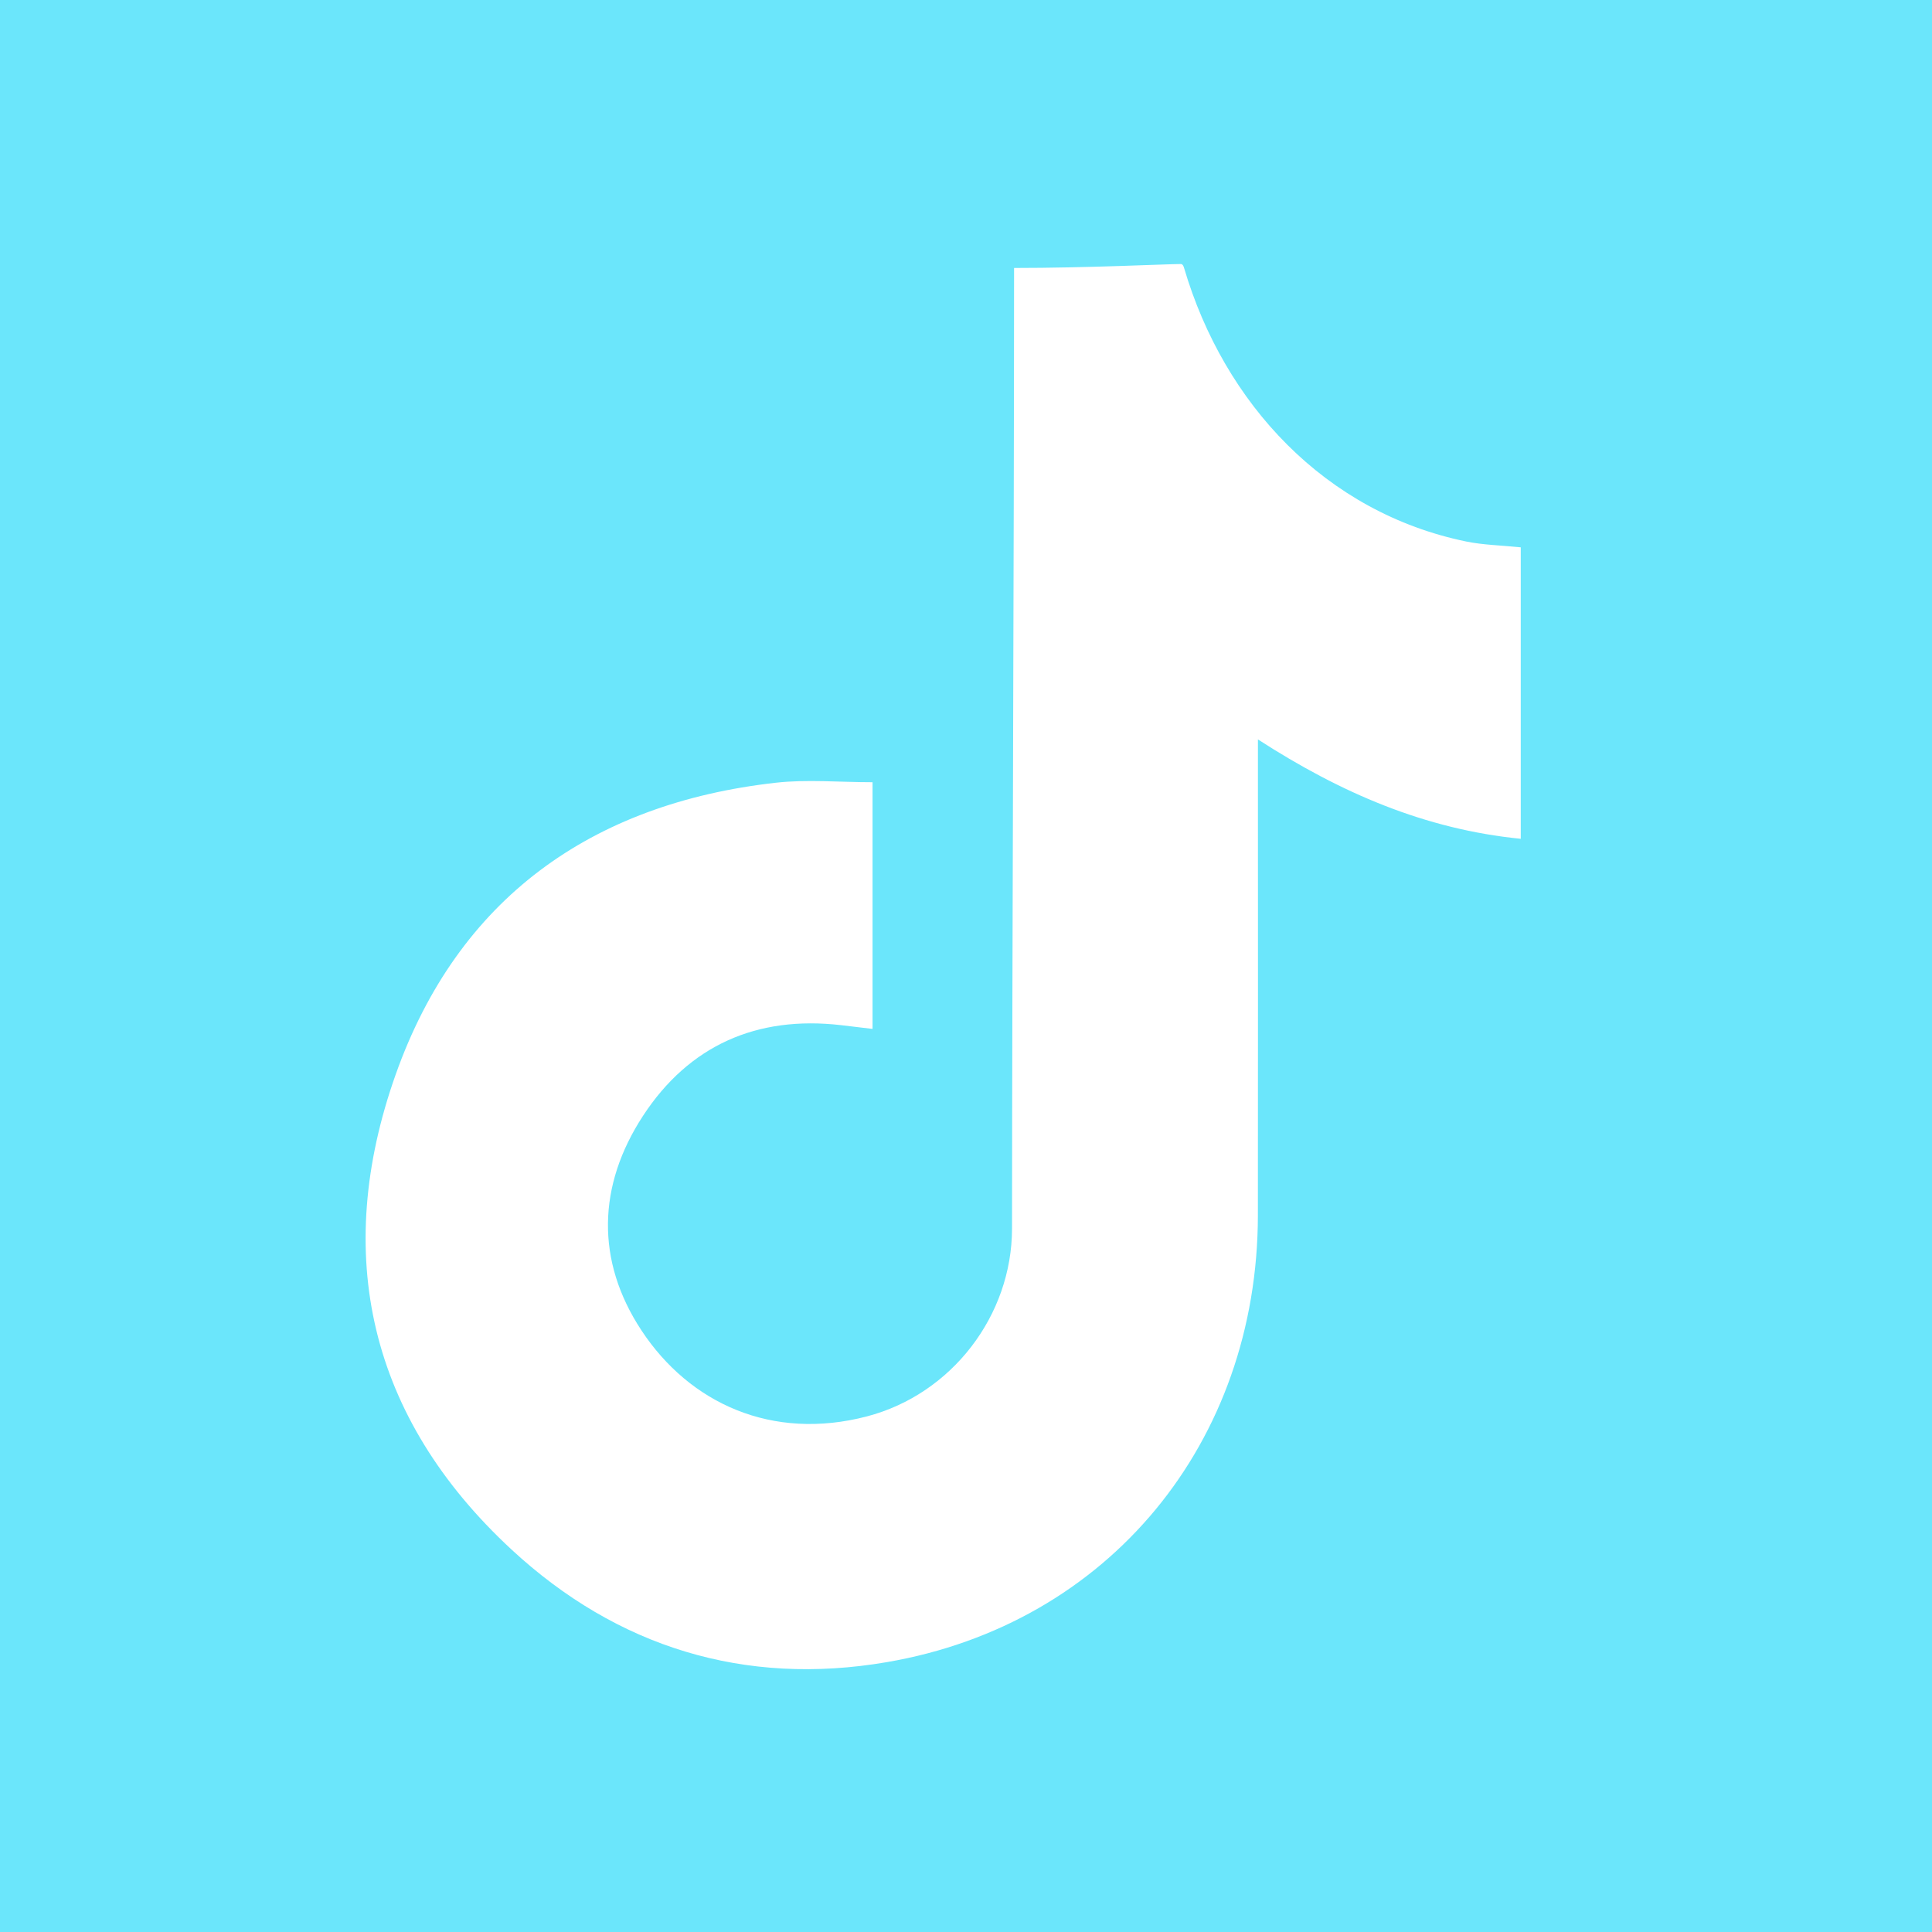
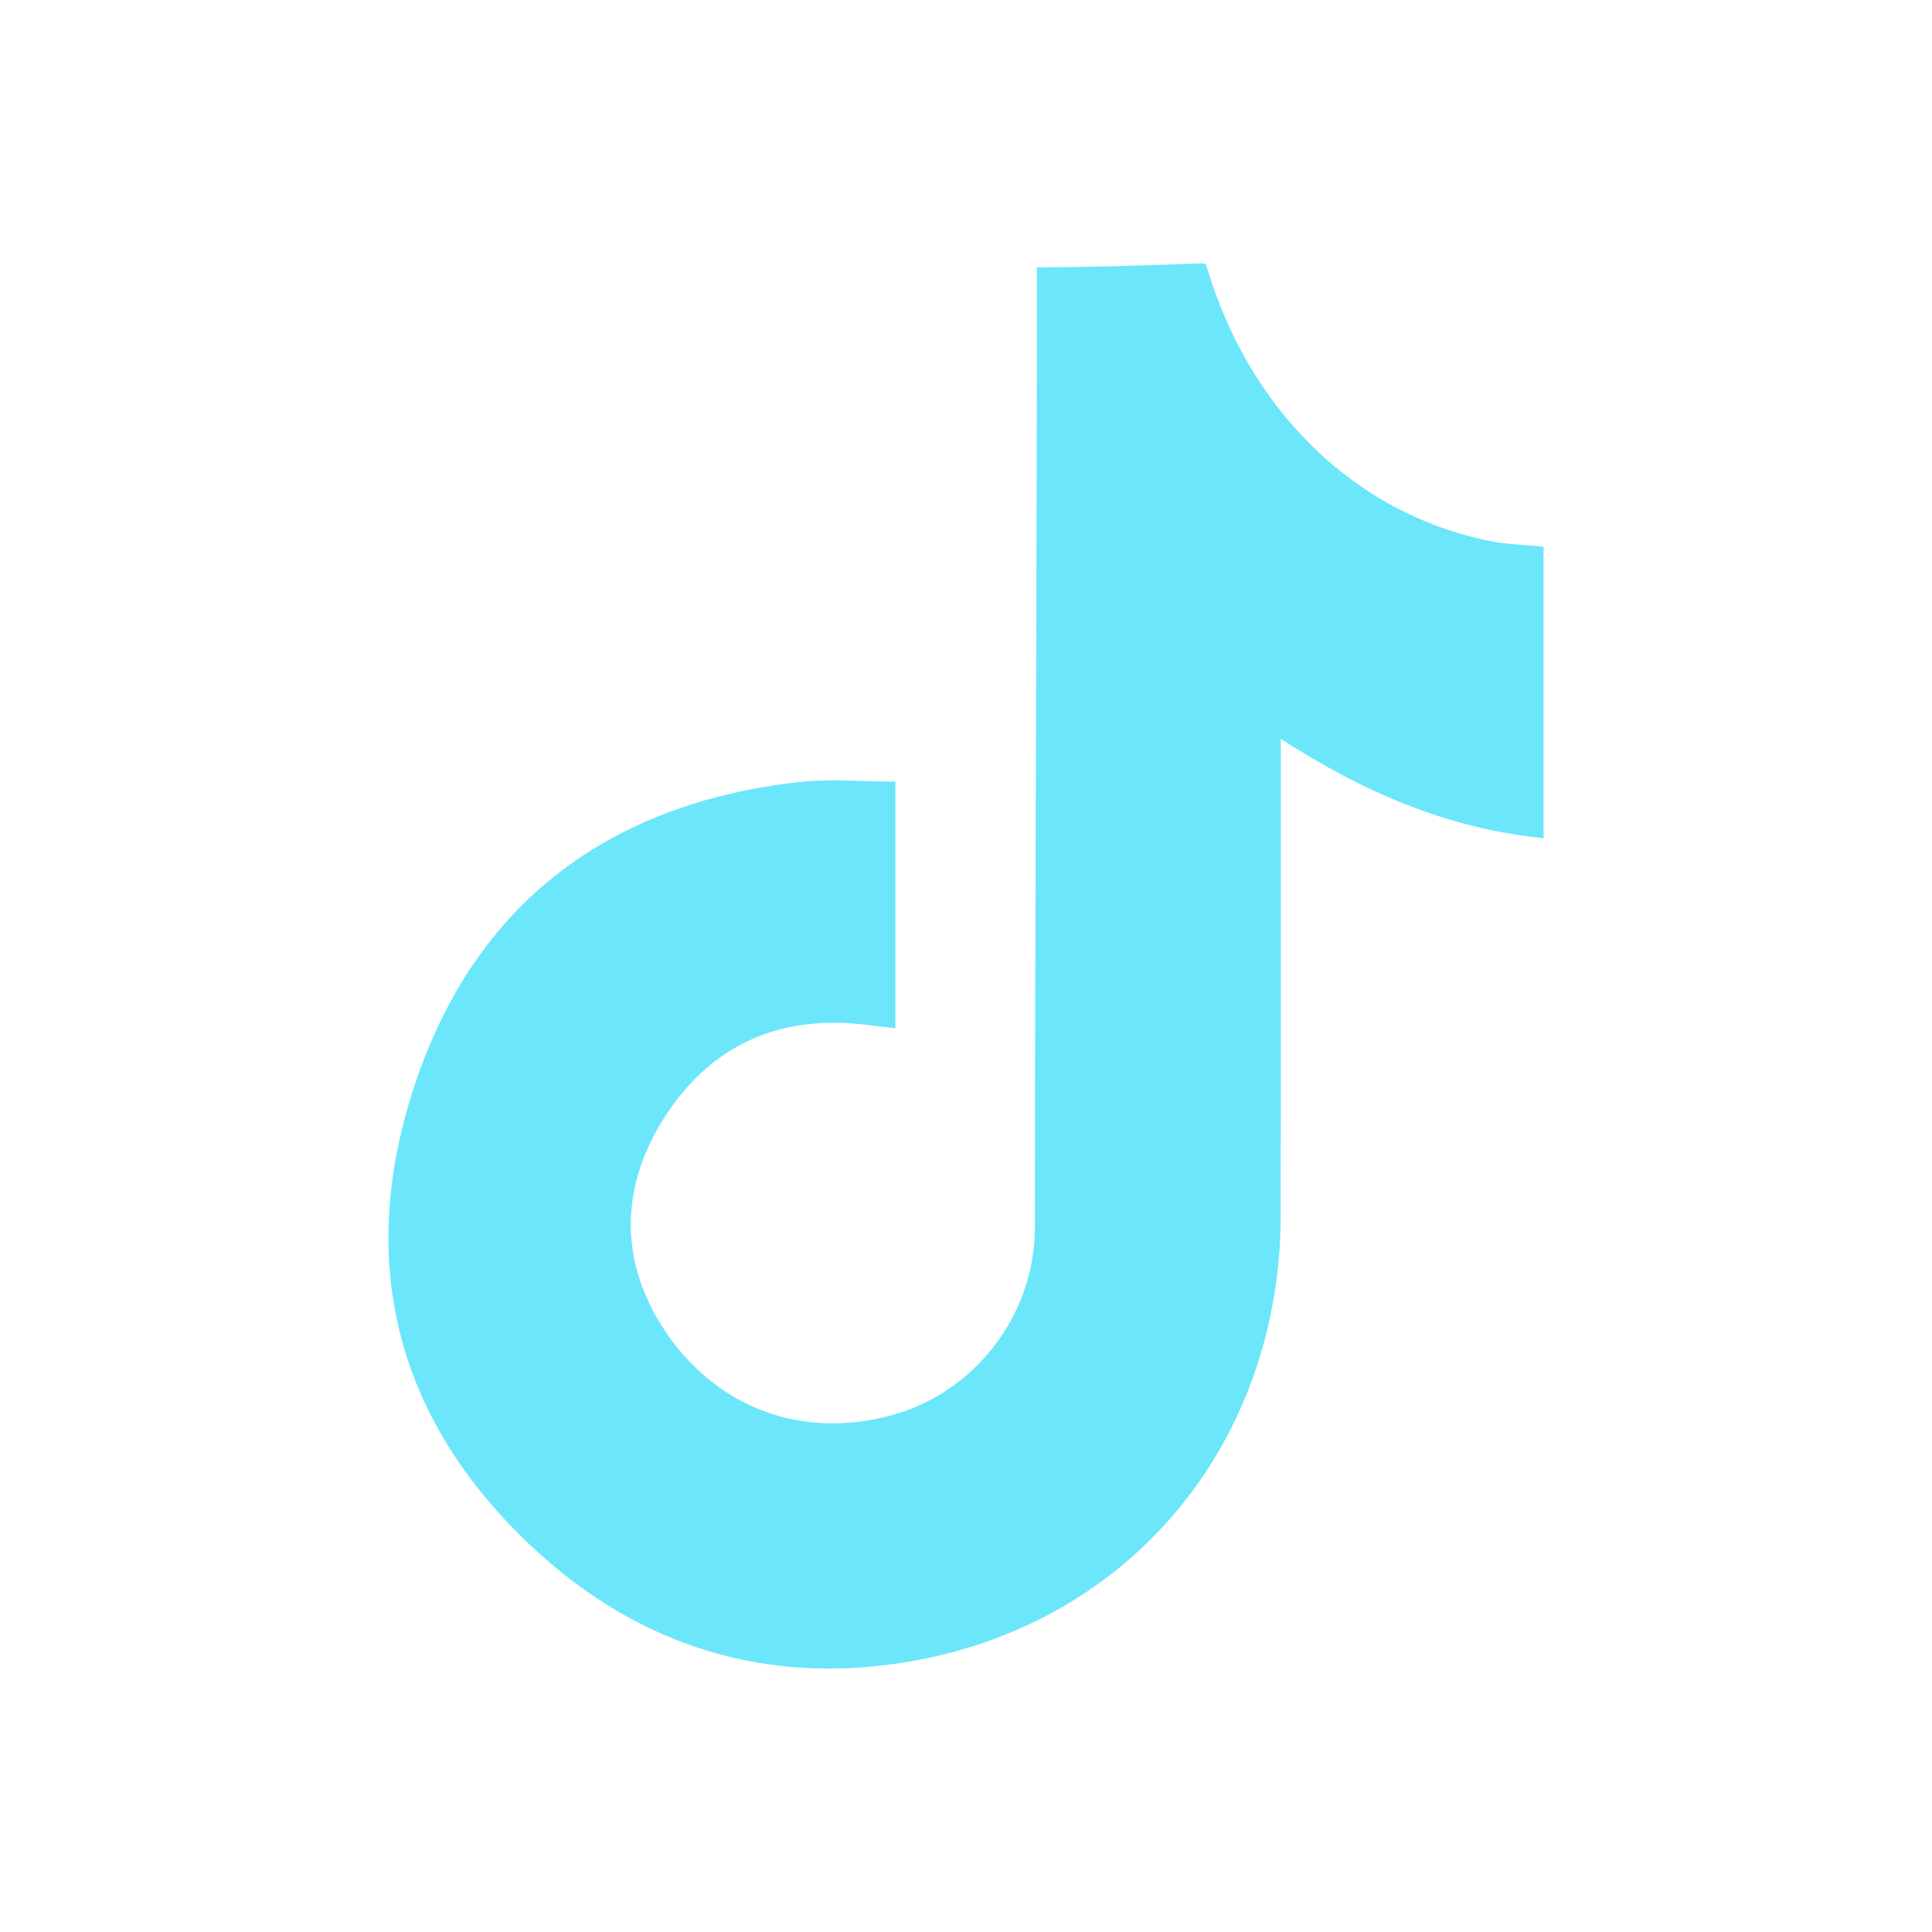
<svg xmlns="http://www.w3.org/2000/svg" id="Layer_2" data-name="Layer 2" viewBox="0 0 500 500">
  <defs>
    <style>
      .cls-1 {
+         fill: none;
+       }
+ 
+       .cls-2 {
        fill: #6be6fb;
      }
    </style>
  </defs>
  <g id="Layer_1-2" data-name="Layer 1">
-     <path class="cls-1" d="m0,0v500h500V0H0Zm393.57,217.08c-24.76-2.46-46.57-11.86-68.02-25.72v8.87c0,38.11.04,76.23-.01,114.34-.08,58.66-38.51,105.75-96.08,115.6-36.64,6.27-69.68-3.78-97.07-29.14-36.93-34.19-46.48-76.49-29.97-123,16.1-45.35,50.49-70.08,98.35-75.46,8.1-.91,16.39-.13,25.04-.13v63.84c-2.76-.33-5.45-.66-8.15-.97-21.83-2.53-39.37,5.29-51.25,23.47-11.76,18-12.29,37.5-.4,55.53,12.52,18.98,33.88,28.62,58.28,22.27,22.08-5.75,37.6-26.2,37.62-48.6.05-79.78.52-168.85.53-248.63,19,0,39-1,43.15-1.02.52,0,.73.61.85,1.02,10.38,35.18,36.58,63.3,73.05,70.8,4.35.89,8.87.97,14.08,1.5v75.43Z" />
+     <g>
+       <path class="cls-2" d="m399.48,216.92c-24.76-2.46-46.57-11.86-68.02-25.72v8.87c0,38.11.04,76.23-.01,114.34-.08,58.66-38.51,105.75-96.08,115.6-36.64,6.27-69.68-3.78-97.07-29.14-36.93-34.19-46.48-76.49-29.97-123,16.1-45.35,50.49-70.08,98.35-75.46,8.1-.91,16.39-.13,25.04-.13v63.84c-2.76-.33-5.45-.66-8.15-.97-21.83-2.53-39.37,5.29-51.25,23.47-11.76,18-12.29,37.5-.4,55.53,12.52,18.98,33.88,28.62,58.28,22.27,22.08-5.75,37.6-26.2,37.62-48.6.05-79.78.52-168.85.53-248.63,19,0,39-1,43.15-1.02.52,0,.73.61.85,1.02,10.38,35.18,36.58,63.3,73.05,70.8,4.35.89,8.87.97,14.08,1.5v75.43Z" />
+       <rect class="cls-1" width="500" height="500" />
+     </g>
  </g>
</svg>
